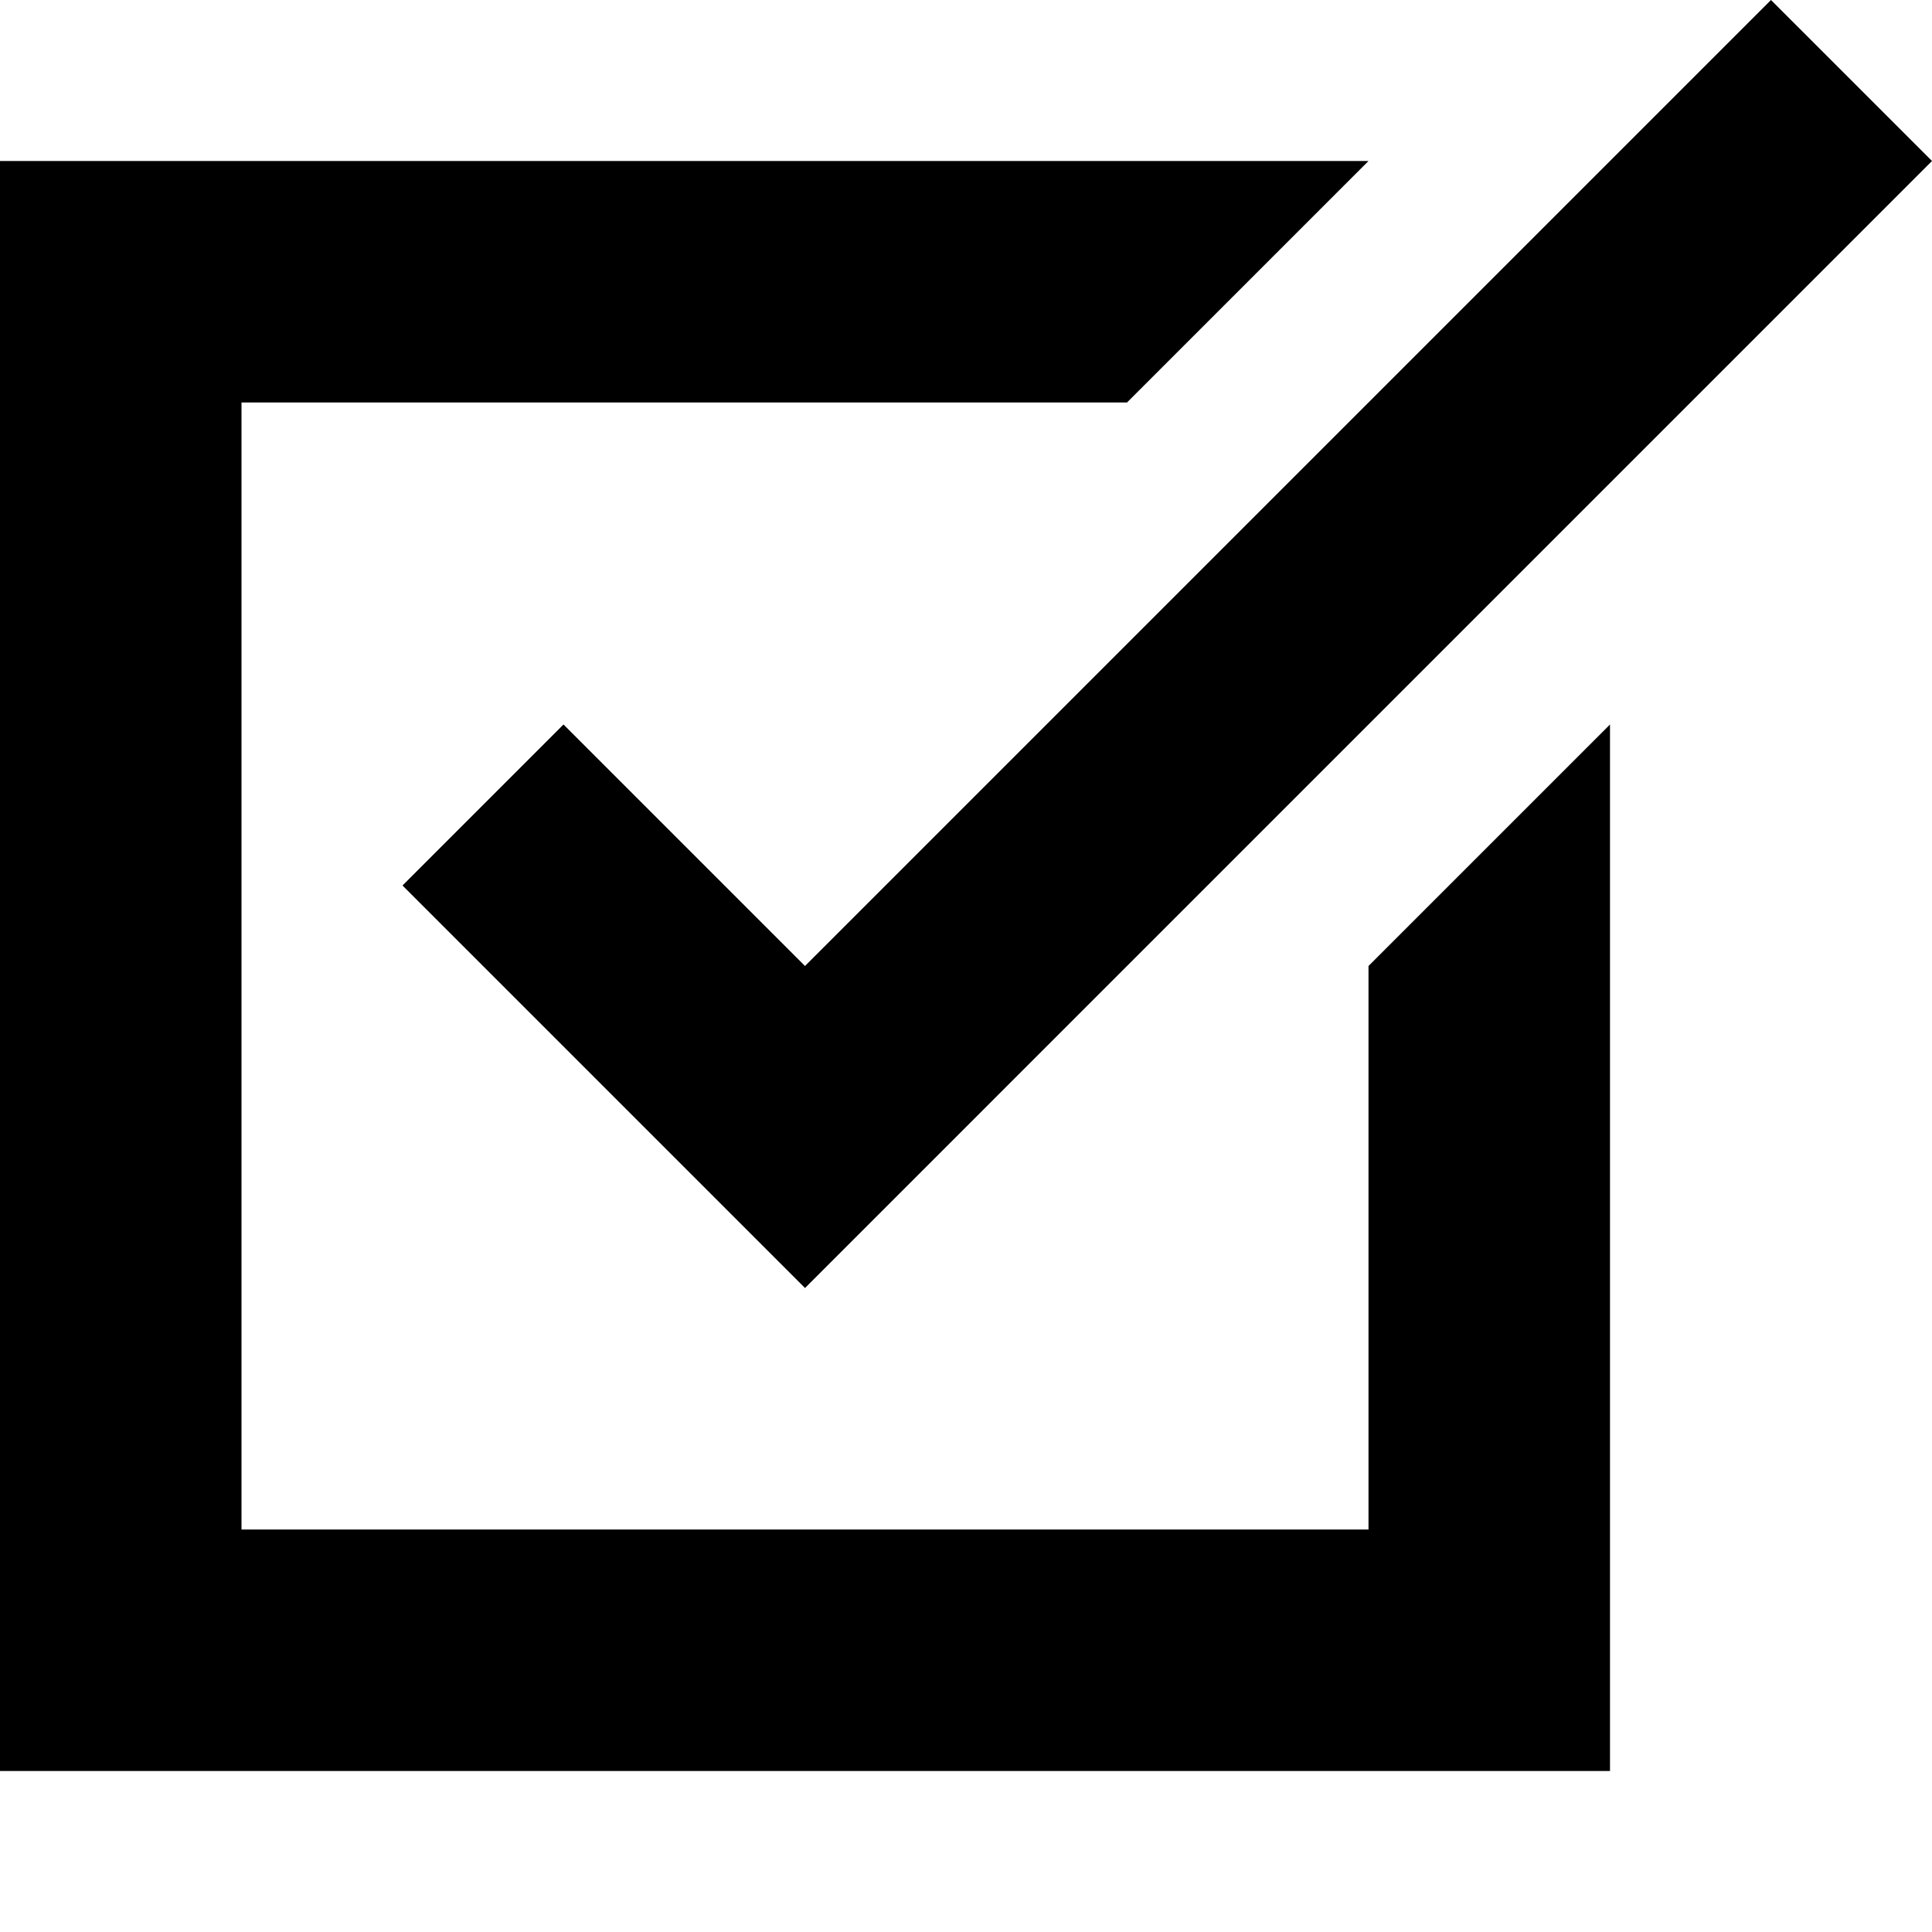
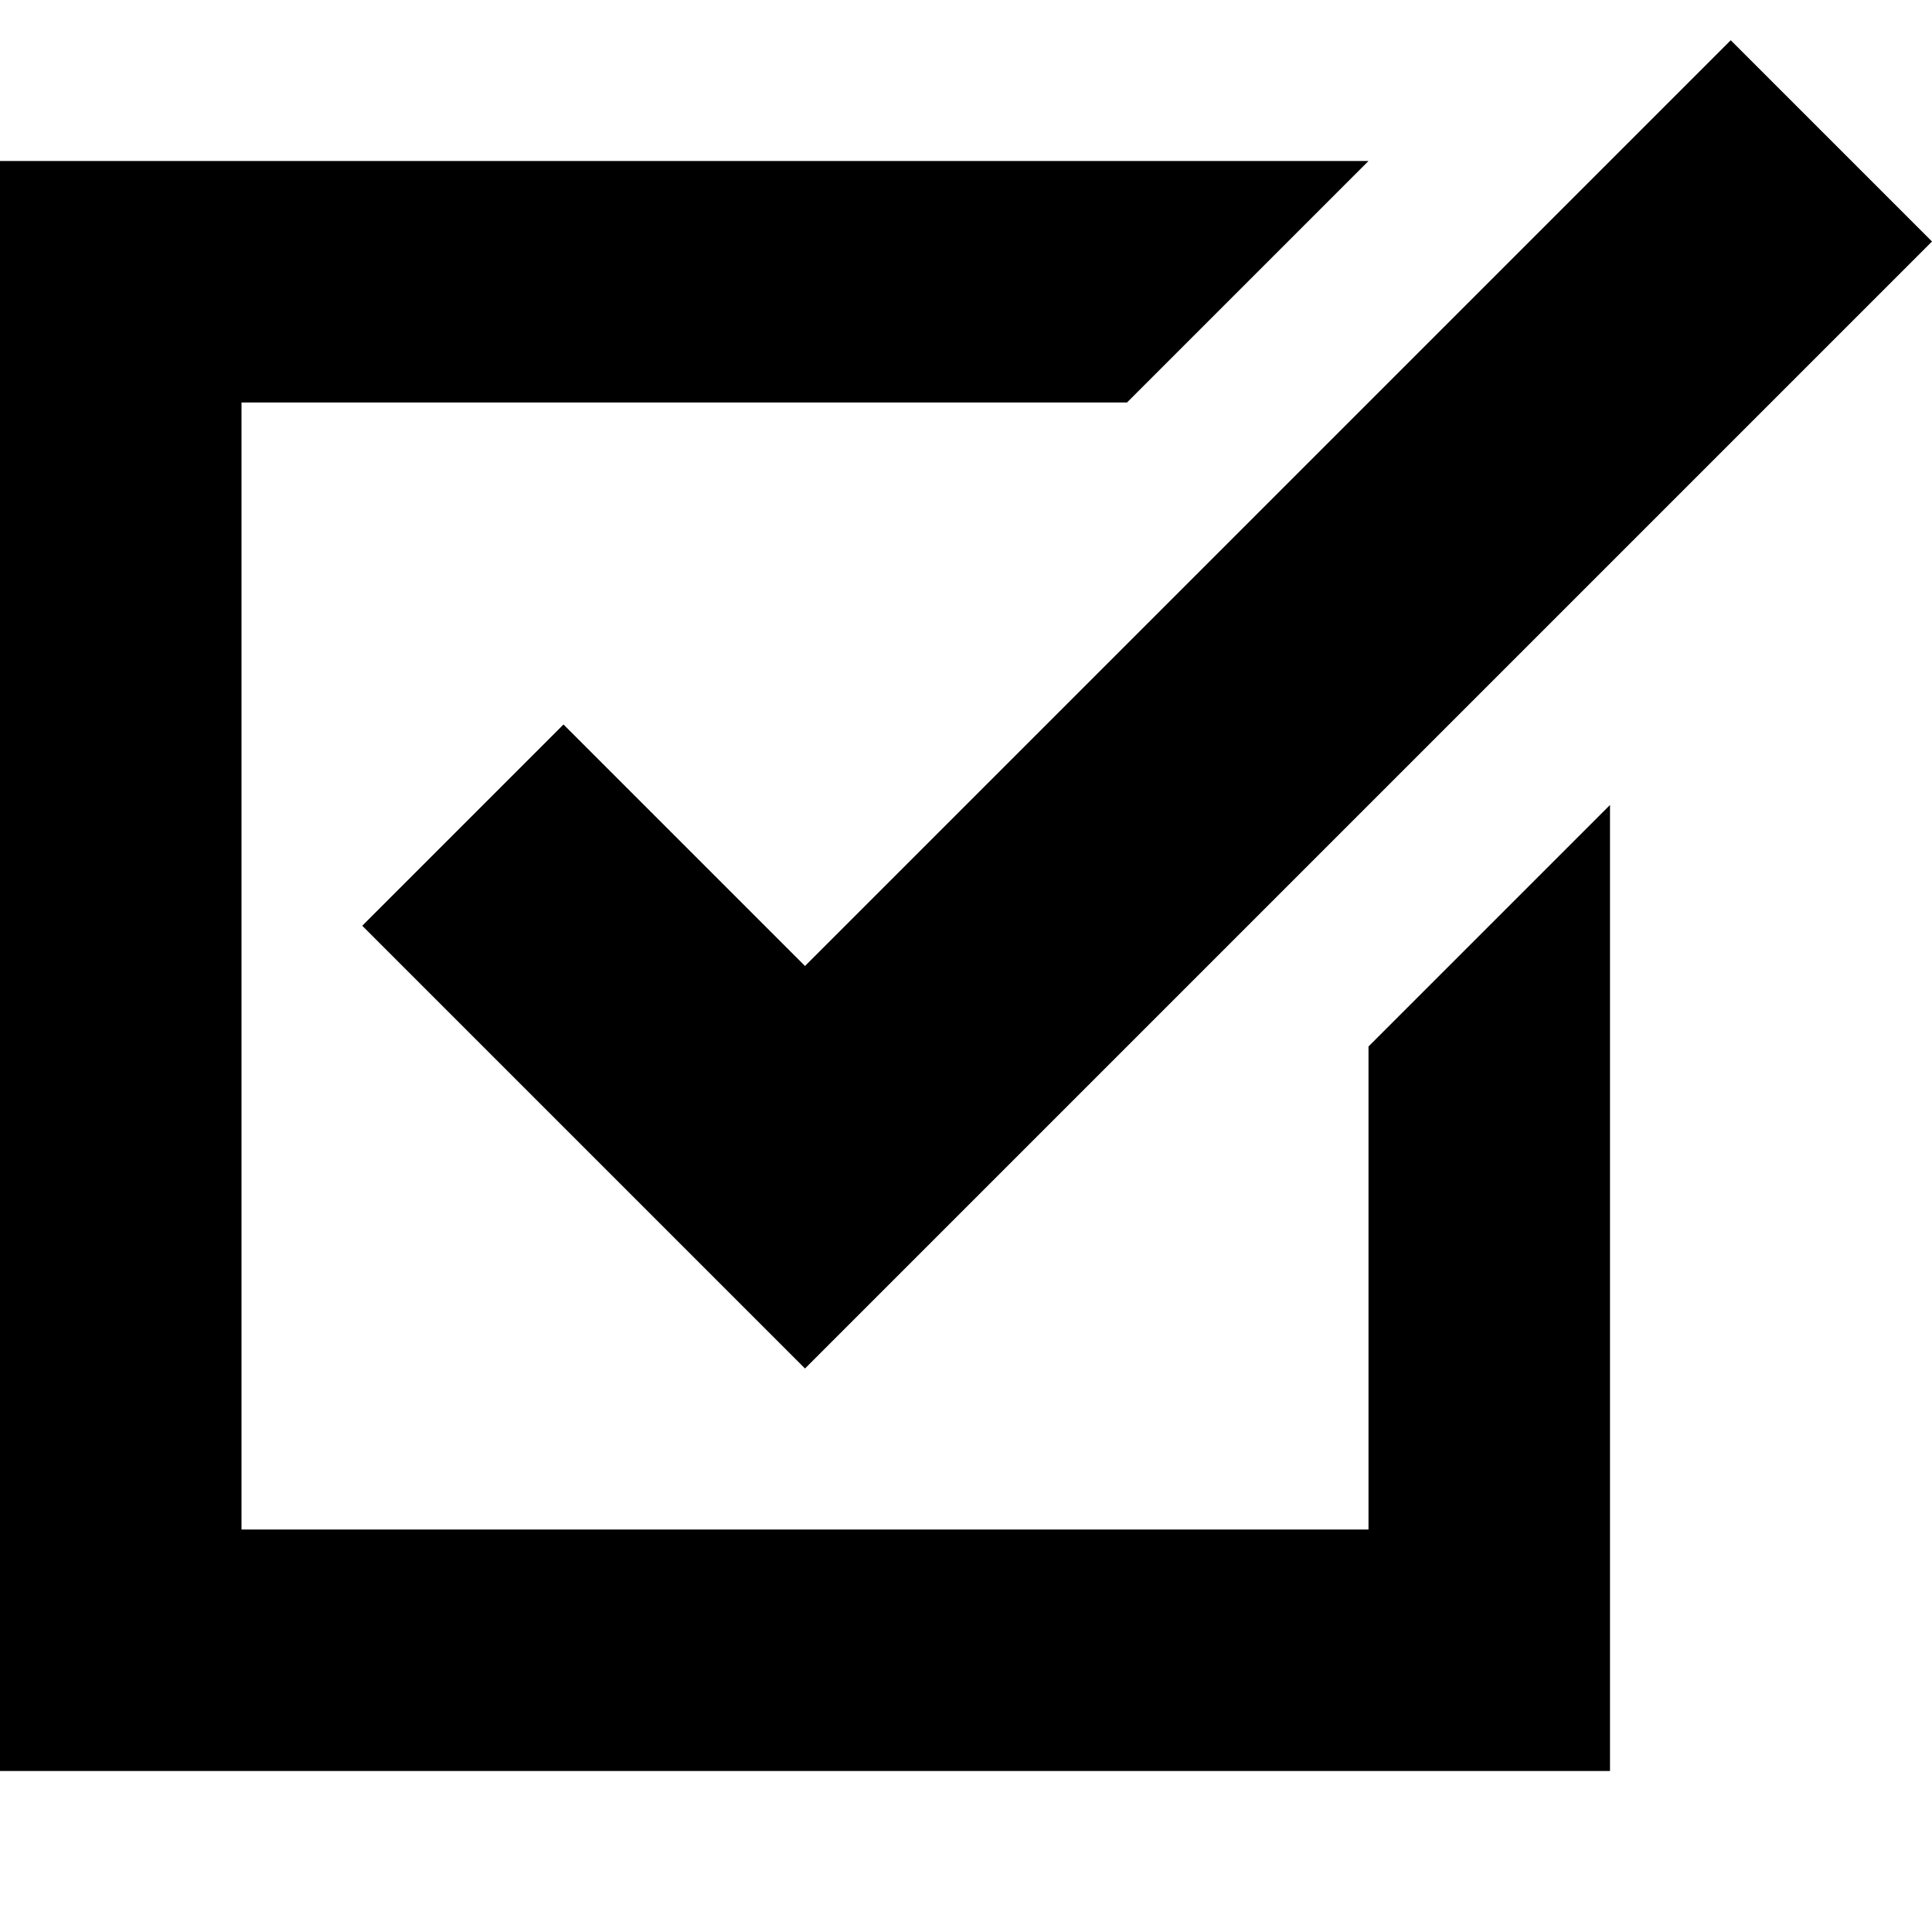
<svg xmlns="http://www.w3.org/2000/svg" version="1.1" id="Layer_1" x="0px" y="0px" width="1152px" height="1152px" viewBox="0 0 1152 1152" enable-background="new 0 0 1152 1152" xml:space="preserve">
-   <polygon points="816,576 816,912 144,912 144,240 672,240 816,96 0,96 0,1056 960,1056 960,432 " />
-   <polygon points="1055.999,0 480,576 336,432 240,528 480,768 1152,96 " />
+   <polygon points="816,624 816,912 144,912 144,240 672,240 816,96 0,96 0,1056 960,1056 960,480 " />
+   <polygon points="1032,24 480,576 336,432 216,552 480,816 1152,144 " />
</svg>
